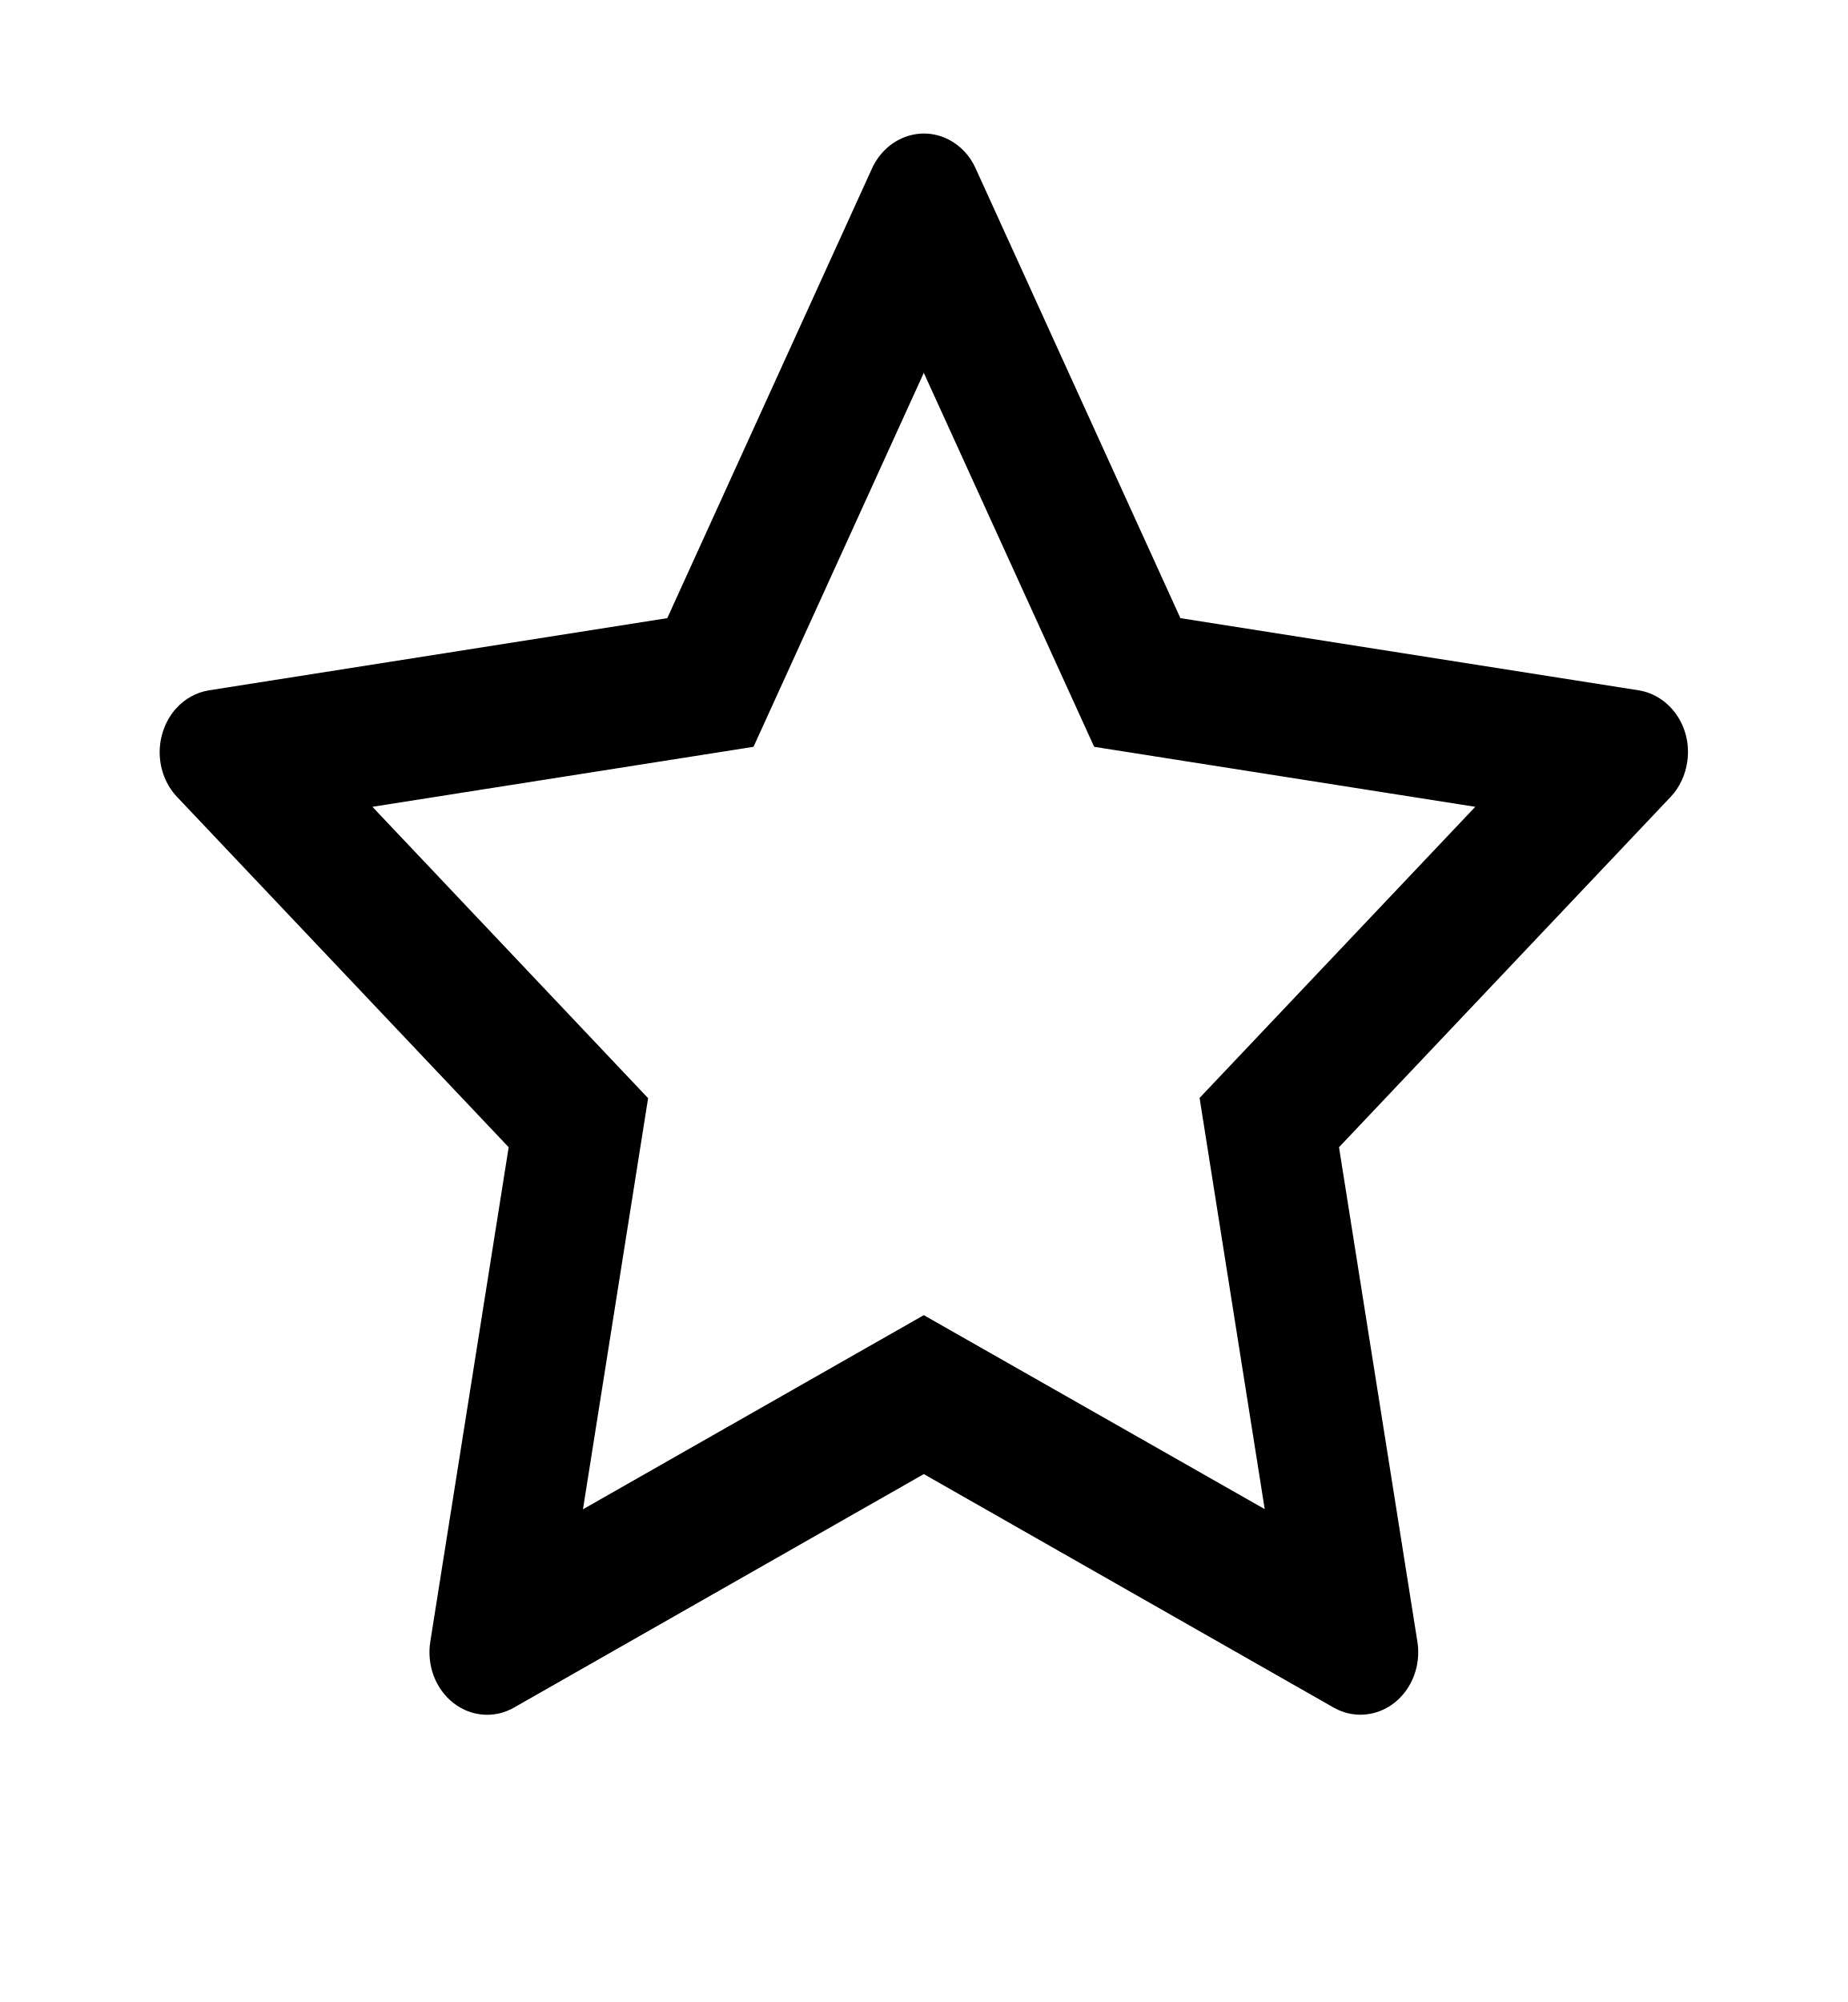
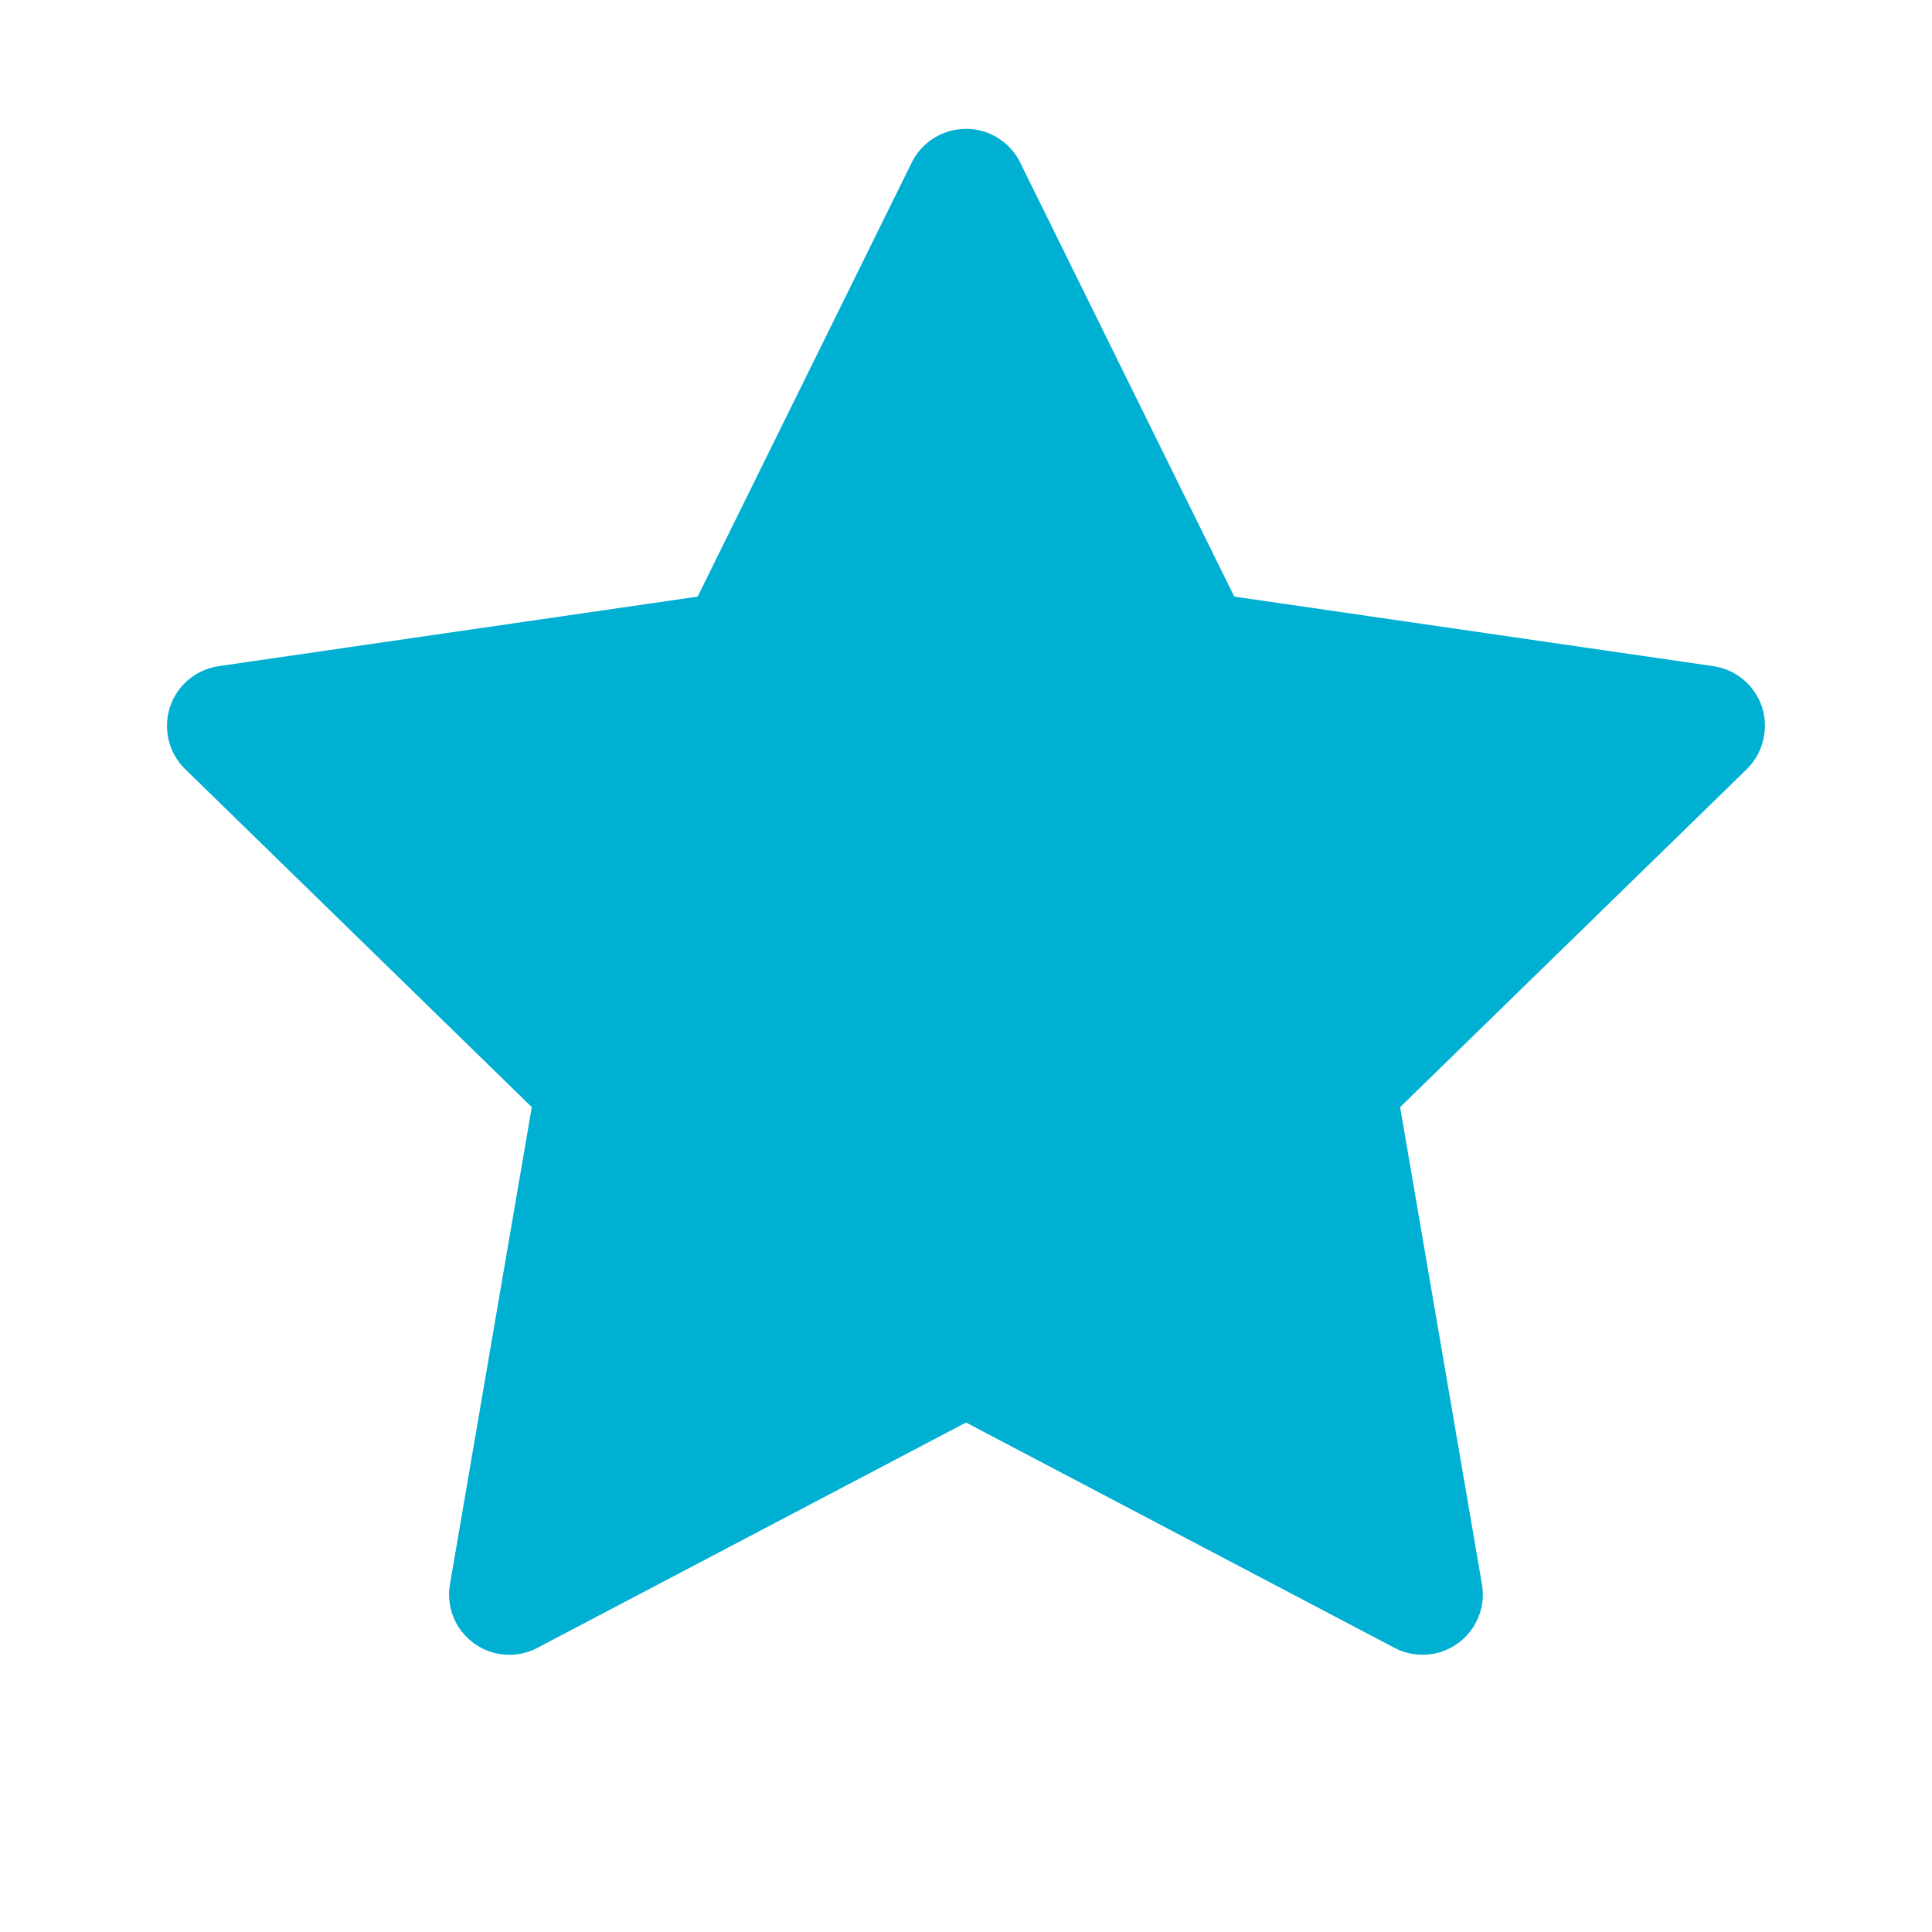
- <svg xmlns="http://www.w3.org/2000/svg" width="24" height="26" viewBox="0 0 24 26" fill="none">
-   <path d="M21.283 8.965L15.332 8.028L12.672 2.186C12.6 2.026 12.48 1.896 12.332 1.818C11.962 1.62 11.512 1.785 11.327 2.186L8.667 8.028L2.716 8.965C2.552 8.991 2.402 9.074 2.287 9.201C2.148 9.356 2.072 9.564 2.074 9.78C2.077 9.995 2.158 10.201 2.301 10.351L6.607 14.899L5.589 21.32C5.565 21.47 5.581 21.623 5.633 21.764C5.686 21.904 5.774 22.026 5.887 22.115C6 22.204 6.134 22.257 6.274 22.268C6.414 22.279 6.553 22.247 6.677 22.176L11.999 19.144L17.322 22.176C17.468 22.26 17.636 22.288 17.798 22.257C18.206 22.181 18.48 21.762 18.41 21.32L17.392 14.899L21.698 10.351C21.815 10.227 21.892 10.065 21.916 9.887C21.979 9.442 21.693 9.031 21.283 8.965ZM15.581 14.259L16.427 19.599L11.999 17.08L7.572 19.601L8.418 14.262L4.837 10.478L9.787 9.699L11.999 4.842L14.212 9.699L19.162 10.478L15.581 14.259Z" fill="black" />
+ <svg xmlns="http://www.w3.org/2000/svg" width="20" height="20" viewBox="0 0 20 20" fill="none">
+   <path d="M17.736 6.896L12.777 6.176L10.56 1.681C10.5 1.558 10.4 1.459 10.277 1.398C9.968 1.246 9.593 1.373 9.439 1.681L7.222 6.176L2.263 6.896C2.127 6.916 2.002 6.98 1.906 7.078C1.79 7.197 1.726 7.357 1.729 7.523C1.731 7.689 1.799 7.847 1.918 7.963L5.505 11.461L4.658 16.4C4.638 16.515 4.651 16.633 4.694 16.741C4.738 16.849 4.812 16.943 4.906 17.011C5 17.08 5.112 17.121 5.228 17.129C5.345 17.137 5.461 17.113 5.564 17.058L10 14.726L14.435 17.058C14.556 17.123 14.697 17.144 14.832 17.121C15.171 17.062 15.4 16.74 15.341 16.4L14.494 11.461L18.082 7.963C18.179 7.867 18.244 7.742 18.263 7.605C18.316 7.263 18.078 6.947 17.736 6.896Z" fill="#00B0D3" />
</svg>
